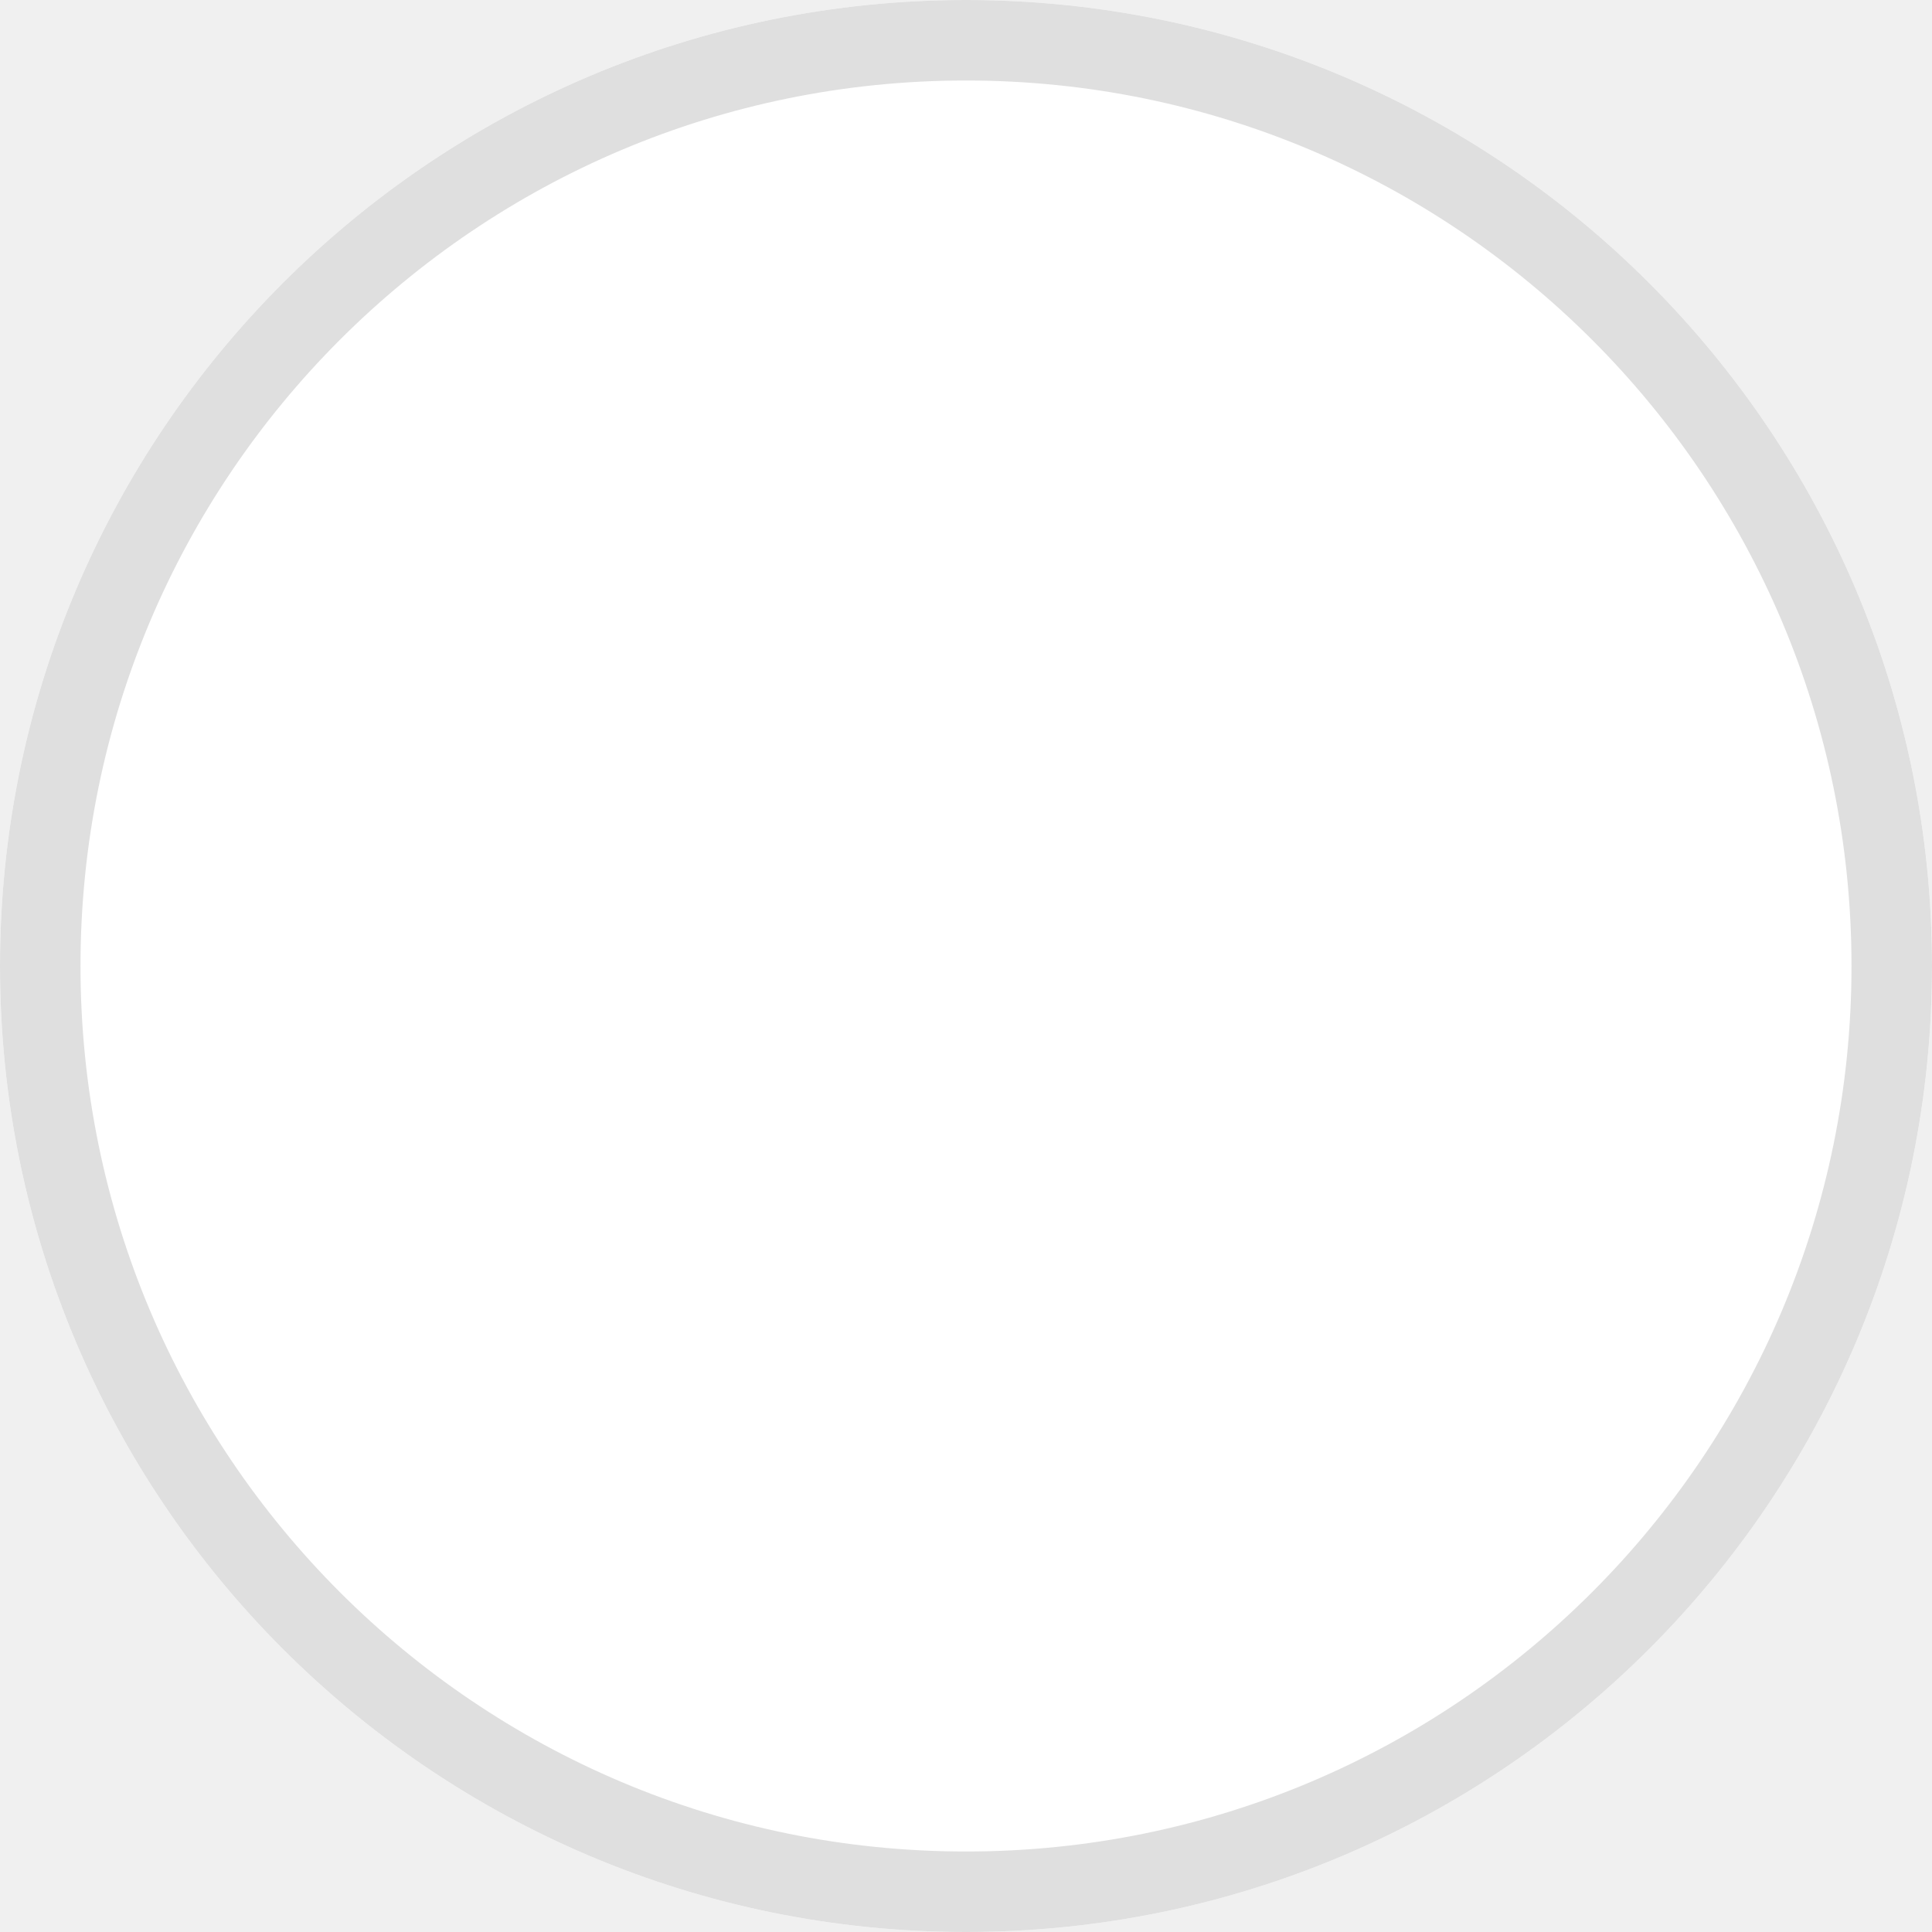
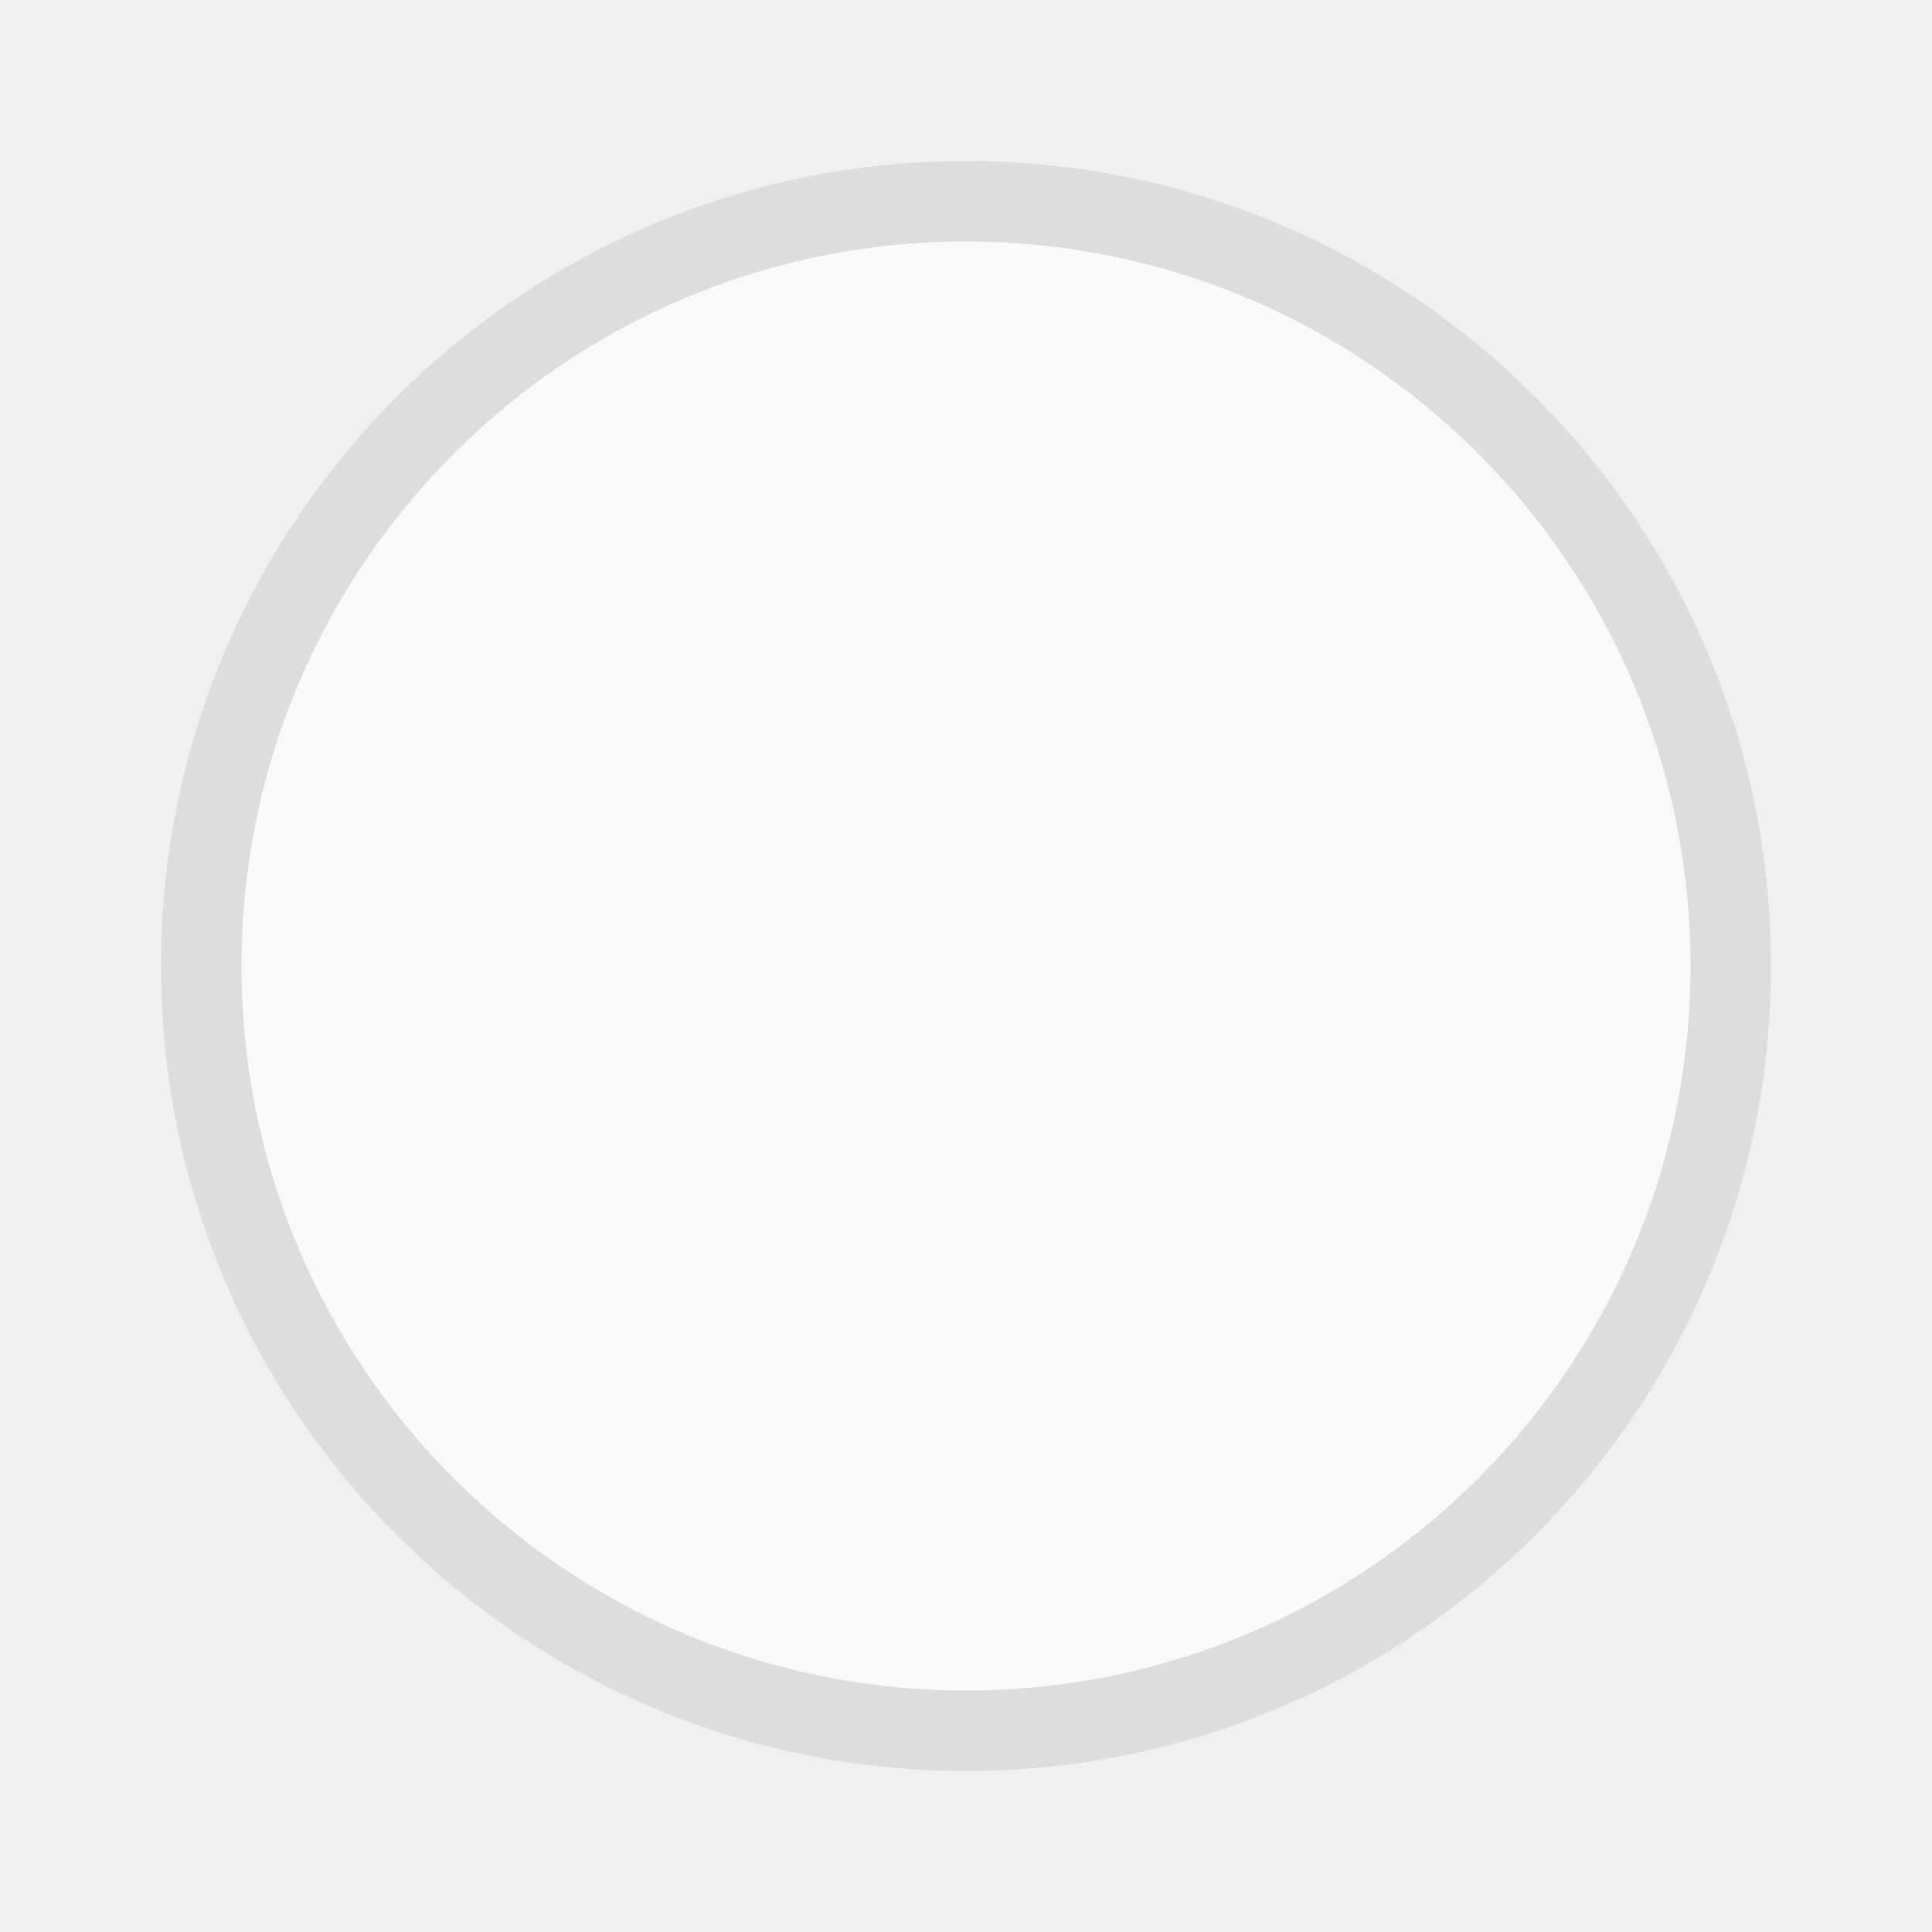
- <svg xmlns="http://www.w3.org/2000/svg" width="24" height="24" viewBox="0 0 24 24">
-   <g id="radio_btn" fill="#fff" stroke="#dfdfdf" stroke-width="1">
-     <circle cx="12" cy="12" r="12" stroke="none" />
-     <circle cx="12" cy="12" r="11.5" fill="none" />
+ <svg xmlns="http://www.w3.org/2000/svg" width="24" height="24" viewBox="0 0 24 24" fill="none">
+   <g id="radio=radio_Default">
+     <circle id="Ellipse 46" cx="12" cy="12" r="9.5" fill="#F9F9F9" stroke="#DDDDDD" />
  </g>
</svg>
